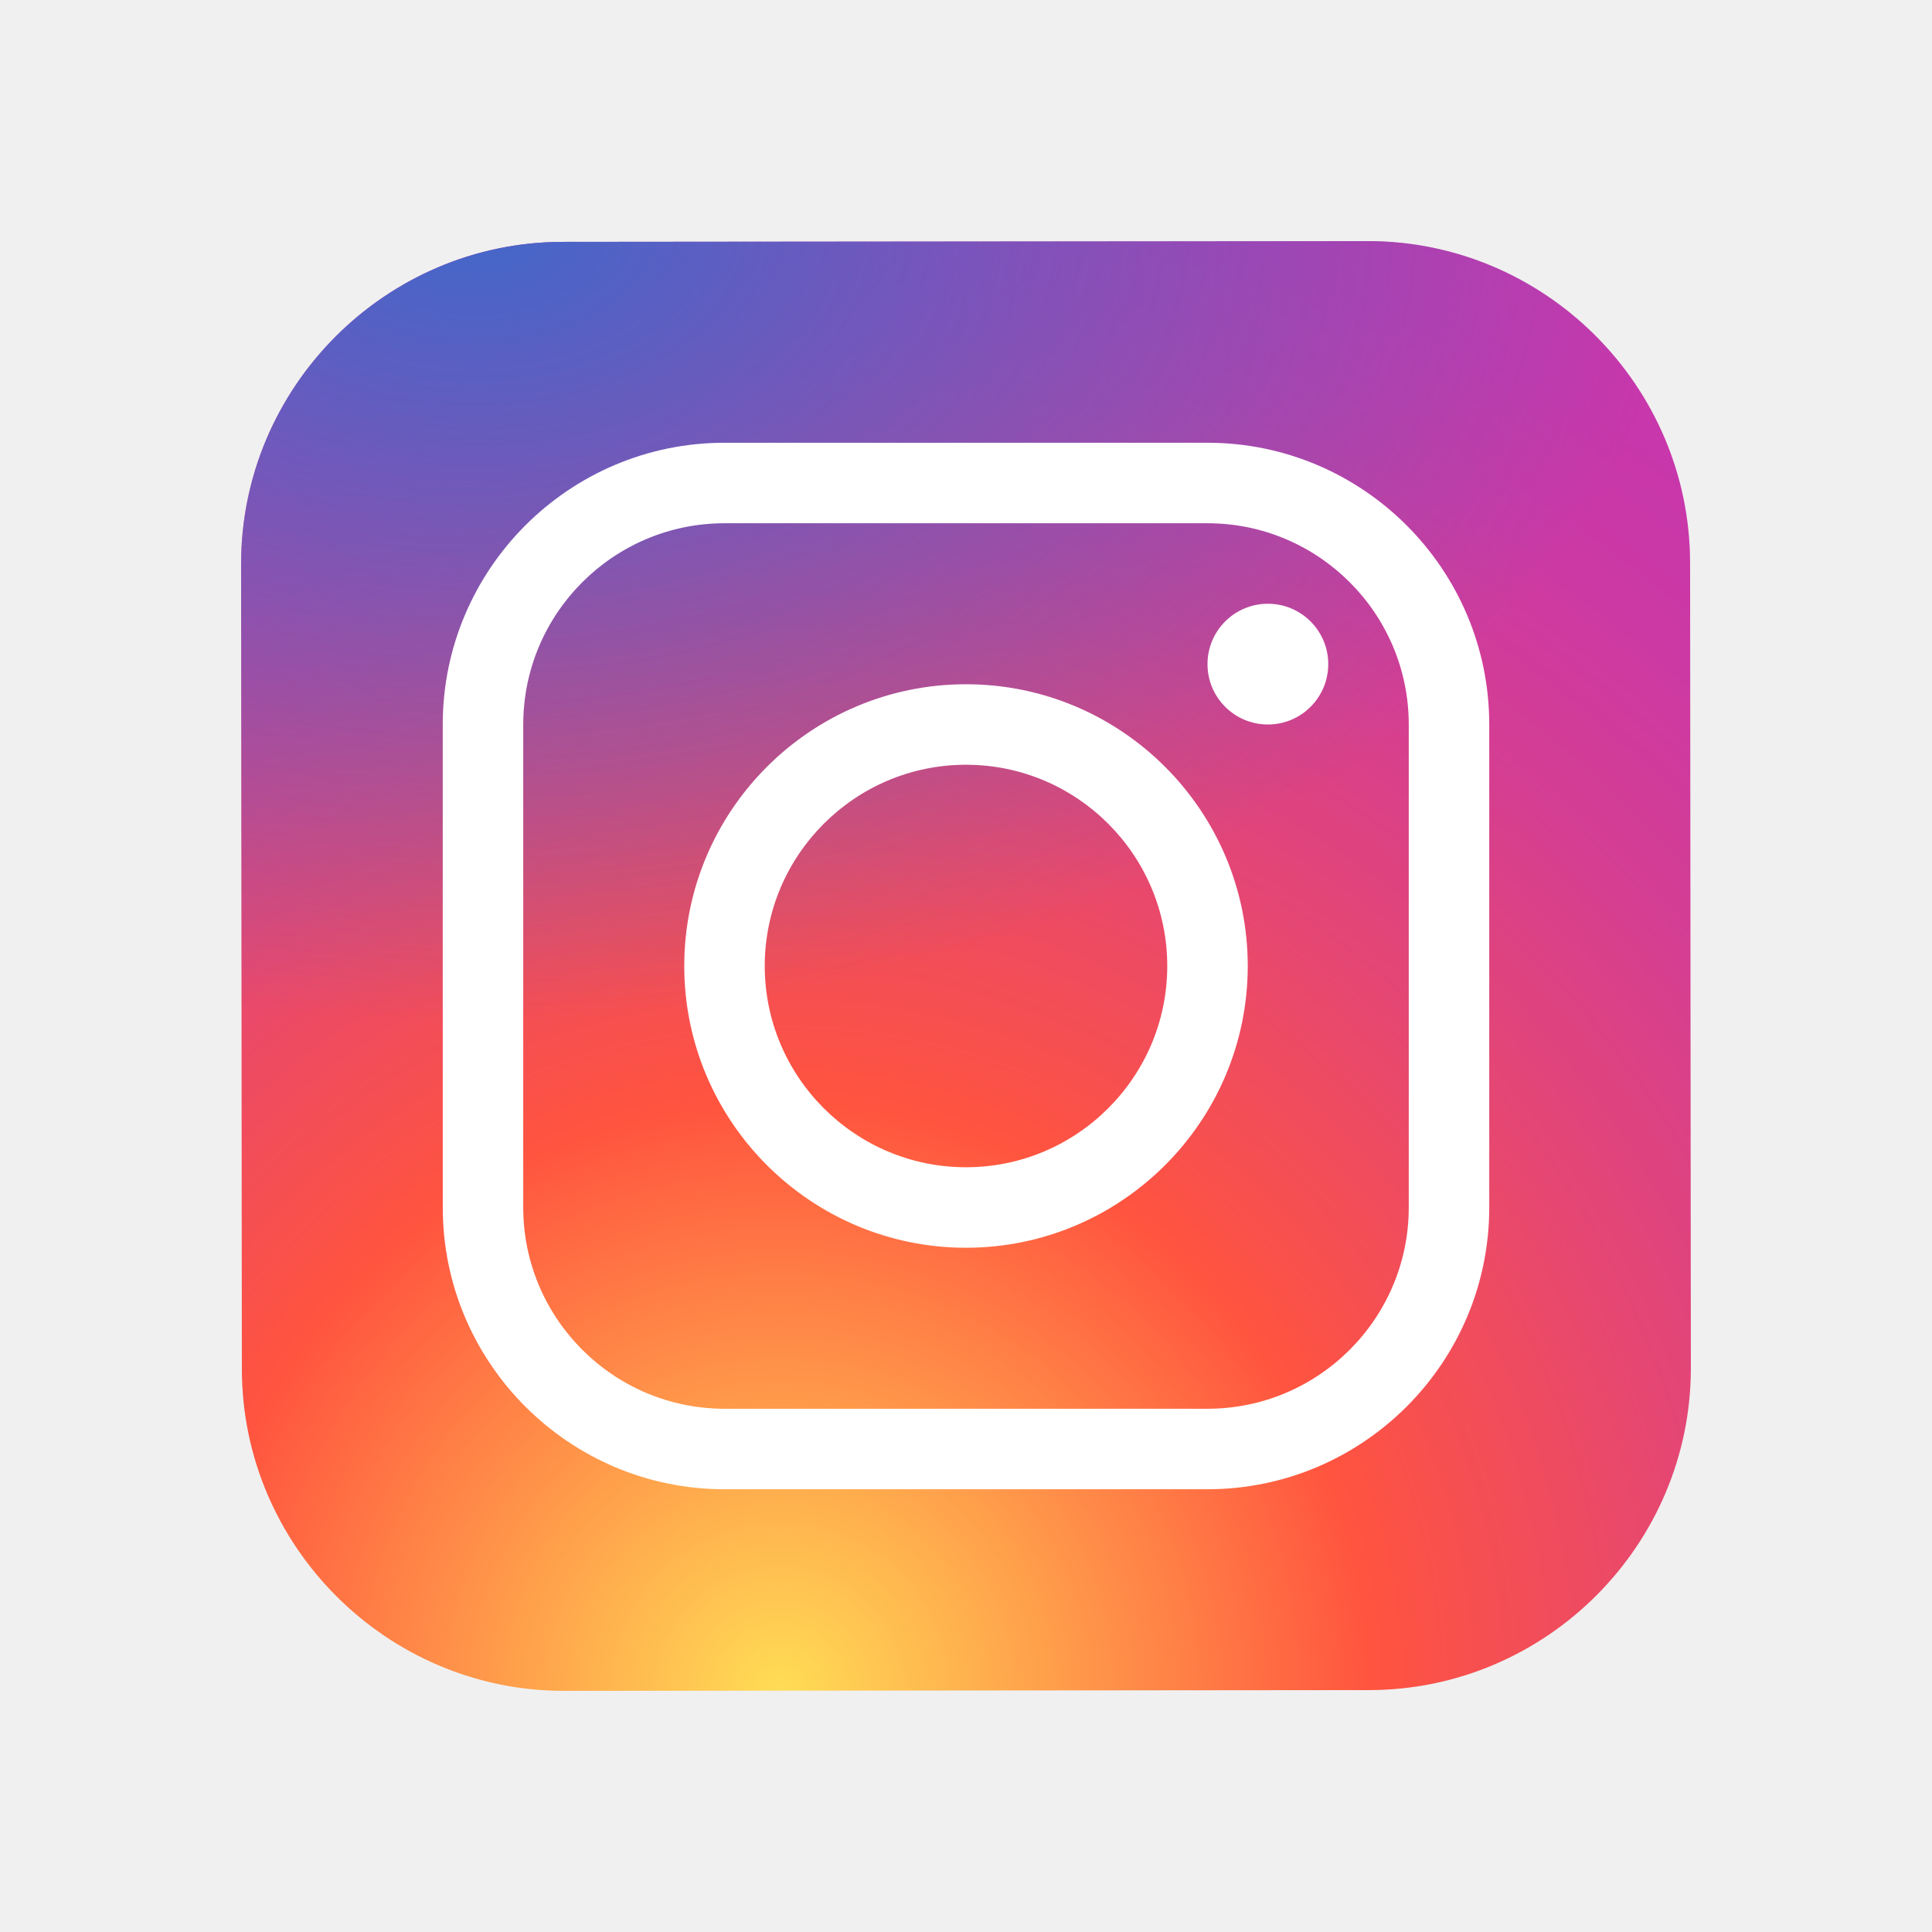
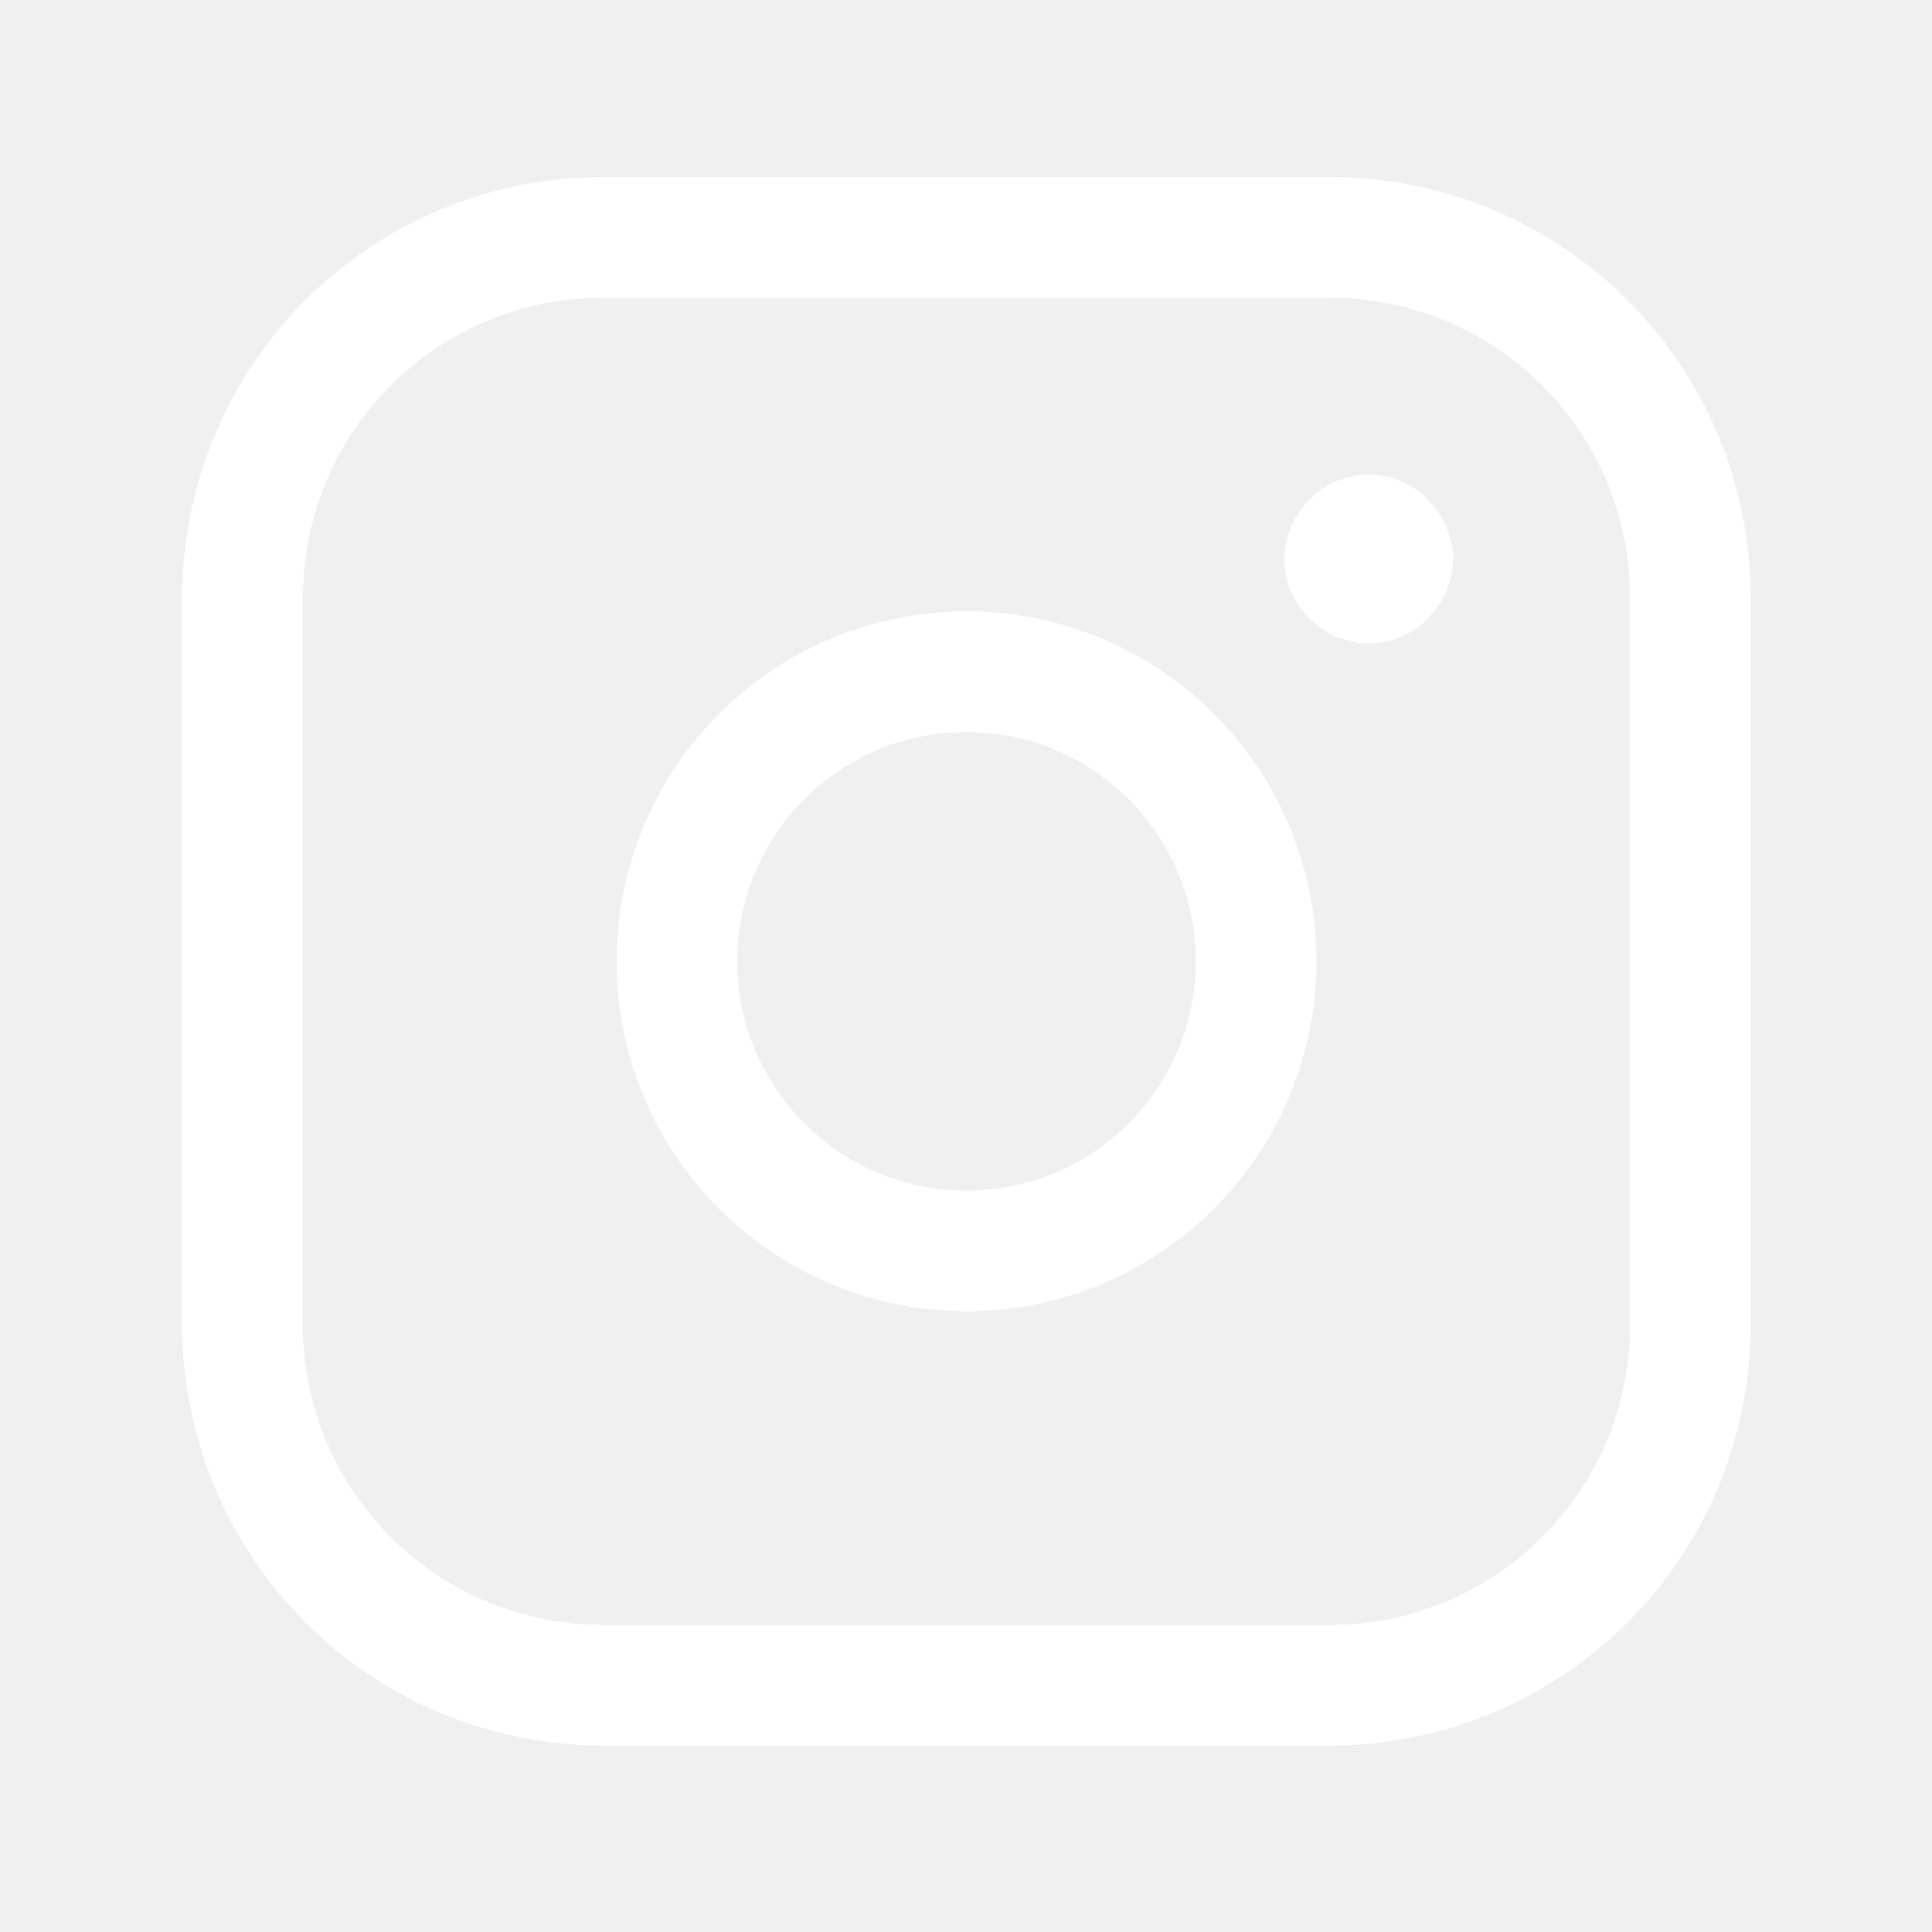
- <svg xmlns="http://www.w3.org/2000/svg" viewBox="0 0 48 48" width="48px" height="48px">
-   <radialGradient id="yOrnnhliCrdS2gy~4tD8ma" cx="19.38" cy="42.035" r="44.899" gradientUnits="userSpaceOnUse">
-     <stop offset="0" stop-color="#fd5" />
-     <stop offset=".328" stop-color="#ff543f" />
-     <stop offset=".348" stop-color="#fc5245" />
-     <stop offset=".504" stop-color="#e64771" />
-     <stop offset=".643" stop-color="#d53e91" />
-     <stop offset=".761" stop-color="#cc39a4" />
-     <stop offset=".841" stop-color="#c837ab" />
-   </radialGradient>
-   <path fill="url(#yOrnnhliCrdS2gy~4tD8ma)" d="M34.017,41.99l-20,0.019c-4.4,0.004-8.003-3.592-8.008-7.992l-0.019-20 c-0.004-4.4,3.592-8.003,7.992-8.008l20-0.019c4.4-0.004,8.003,3.592,8.008,7.992l0.019,20 C42.014,38.383,38.417,41.986,34.017,41.99z" />
-   <radialGradient id="yOrnnhliCrdS2gy~4tD8mb" cx="11.786" cy="5.54" r="29.813" gradientTransform="matrix(1 0 0 .6663 0 1.849)" gradientUnits="userSpaceOnUse">
-     <stop offset="0" stop-color="#4168c9" />
-     <stop offset=".999" stop-color="#4168c9" stop-opacity="0" />
-   </radialGradient>
-   <path fill="url(#yOrnnhliCrdS2gy~4tD8mb)" d="M34.017,41.99l-20,0.019c-4.4,0.004-8.003-3.592-8.008-7.992l-0.019-20 c-0.004-4.4,3.592-8.003,7.992-8.008l20-0.019c4.4-0.004,8.003,3.592,8.008,7.992l0.019,20 C42.014,38.383,38.417,41.986,34.017,41.99z" />
-   <path fill="#fff" d="M24,31c-3.859,0-7-3.14-7-7s3.141-7,7-7s7,3.14,7,7S27.859,31,24,31z M24,19c-2.757,0-5,2.243-5,5 s2.243,5,5,5s5-2.243,5-5S26.757,19,24,19z" />
-   <circle cx="31.5" cy="16.5" r="1.5" fill="#fff" />
-   <path fill="#fff" d="M30,37H18c-3.859,0-7-3.14-7-7V18c0-3.86,3.141-7,7-7h12c3.859,0,7,3.14,7,7v12 C37,33.86,33.859,37,30,37z M18,13c-2.757,0-5,2.243-5,5v12c0,2.757,2.243,5,5,5h12c2.757,0,5-2.243,5-5V18c0-2.757-2.243-5-5-5H18z" />
+ <svg xmlns="http://www.w3.org/2000/svg" width="381" height="381" viewBox="0 0 381 381" fill="none">
+   <path fill-rule="evenodd" clip-rule="evenodd" d="M119.201 46.787H261.982C301.644 46.787 333.373 78.516 333.373 118.178V260.959C333.373 300.62 301.644 332.35 261.982 332.35H119.201C79.54 332.35 47.81 300.62 47.81 260.959V118.178C47.81 78.516 79.54 46.787 119.201 46.787Z" stroke="white" stroke-width="23.8" stroke-linecap="round" stroke-linejoin="round" />
+   <path d="M269.915 105.485C266.742 105.485 265.155 108.658 265.155 110.245C265.155 113.418 268.328 115.004 269.915 115.004C273.088 115.004 274.674 111.831 274.674 110.245C274.674 108.658 273.088 105.485 269.915 105.485" stroke="white" stroke-width="23.8" stroke-linecap="round" stroke-linejoin="round" />
+   <circle cx="190.599" cy="189.575" r="57.112" stroke="white" stroke-width="23.8" stroke-linecap="round" stroke-linejoin="round" />
</svg>
